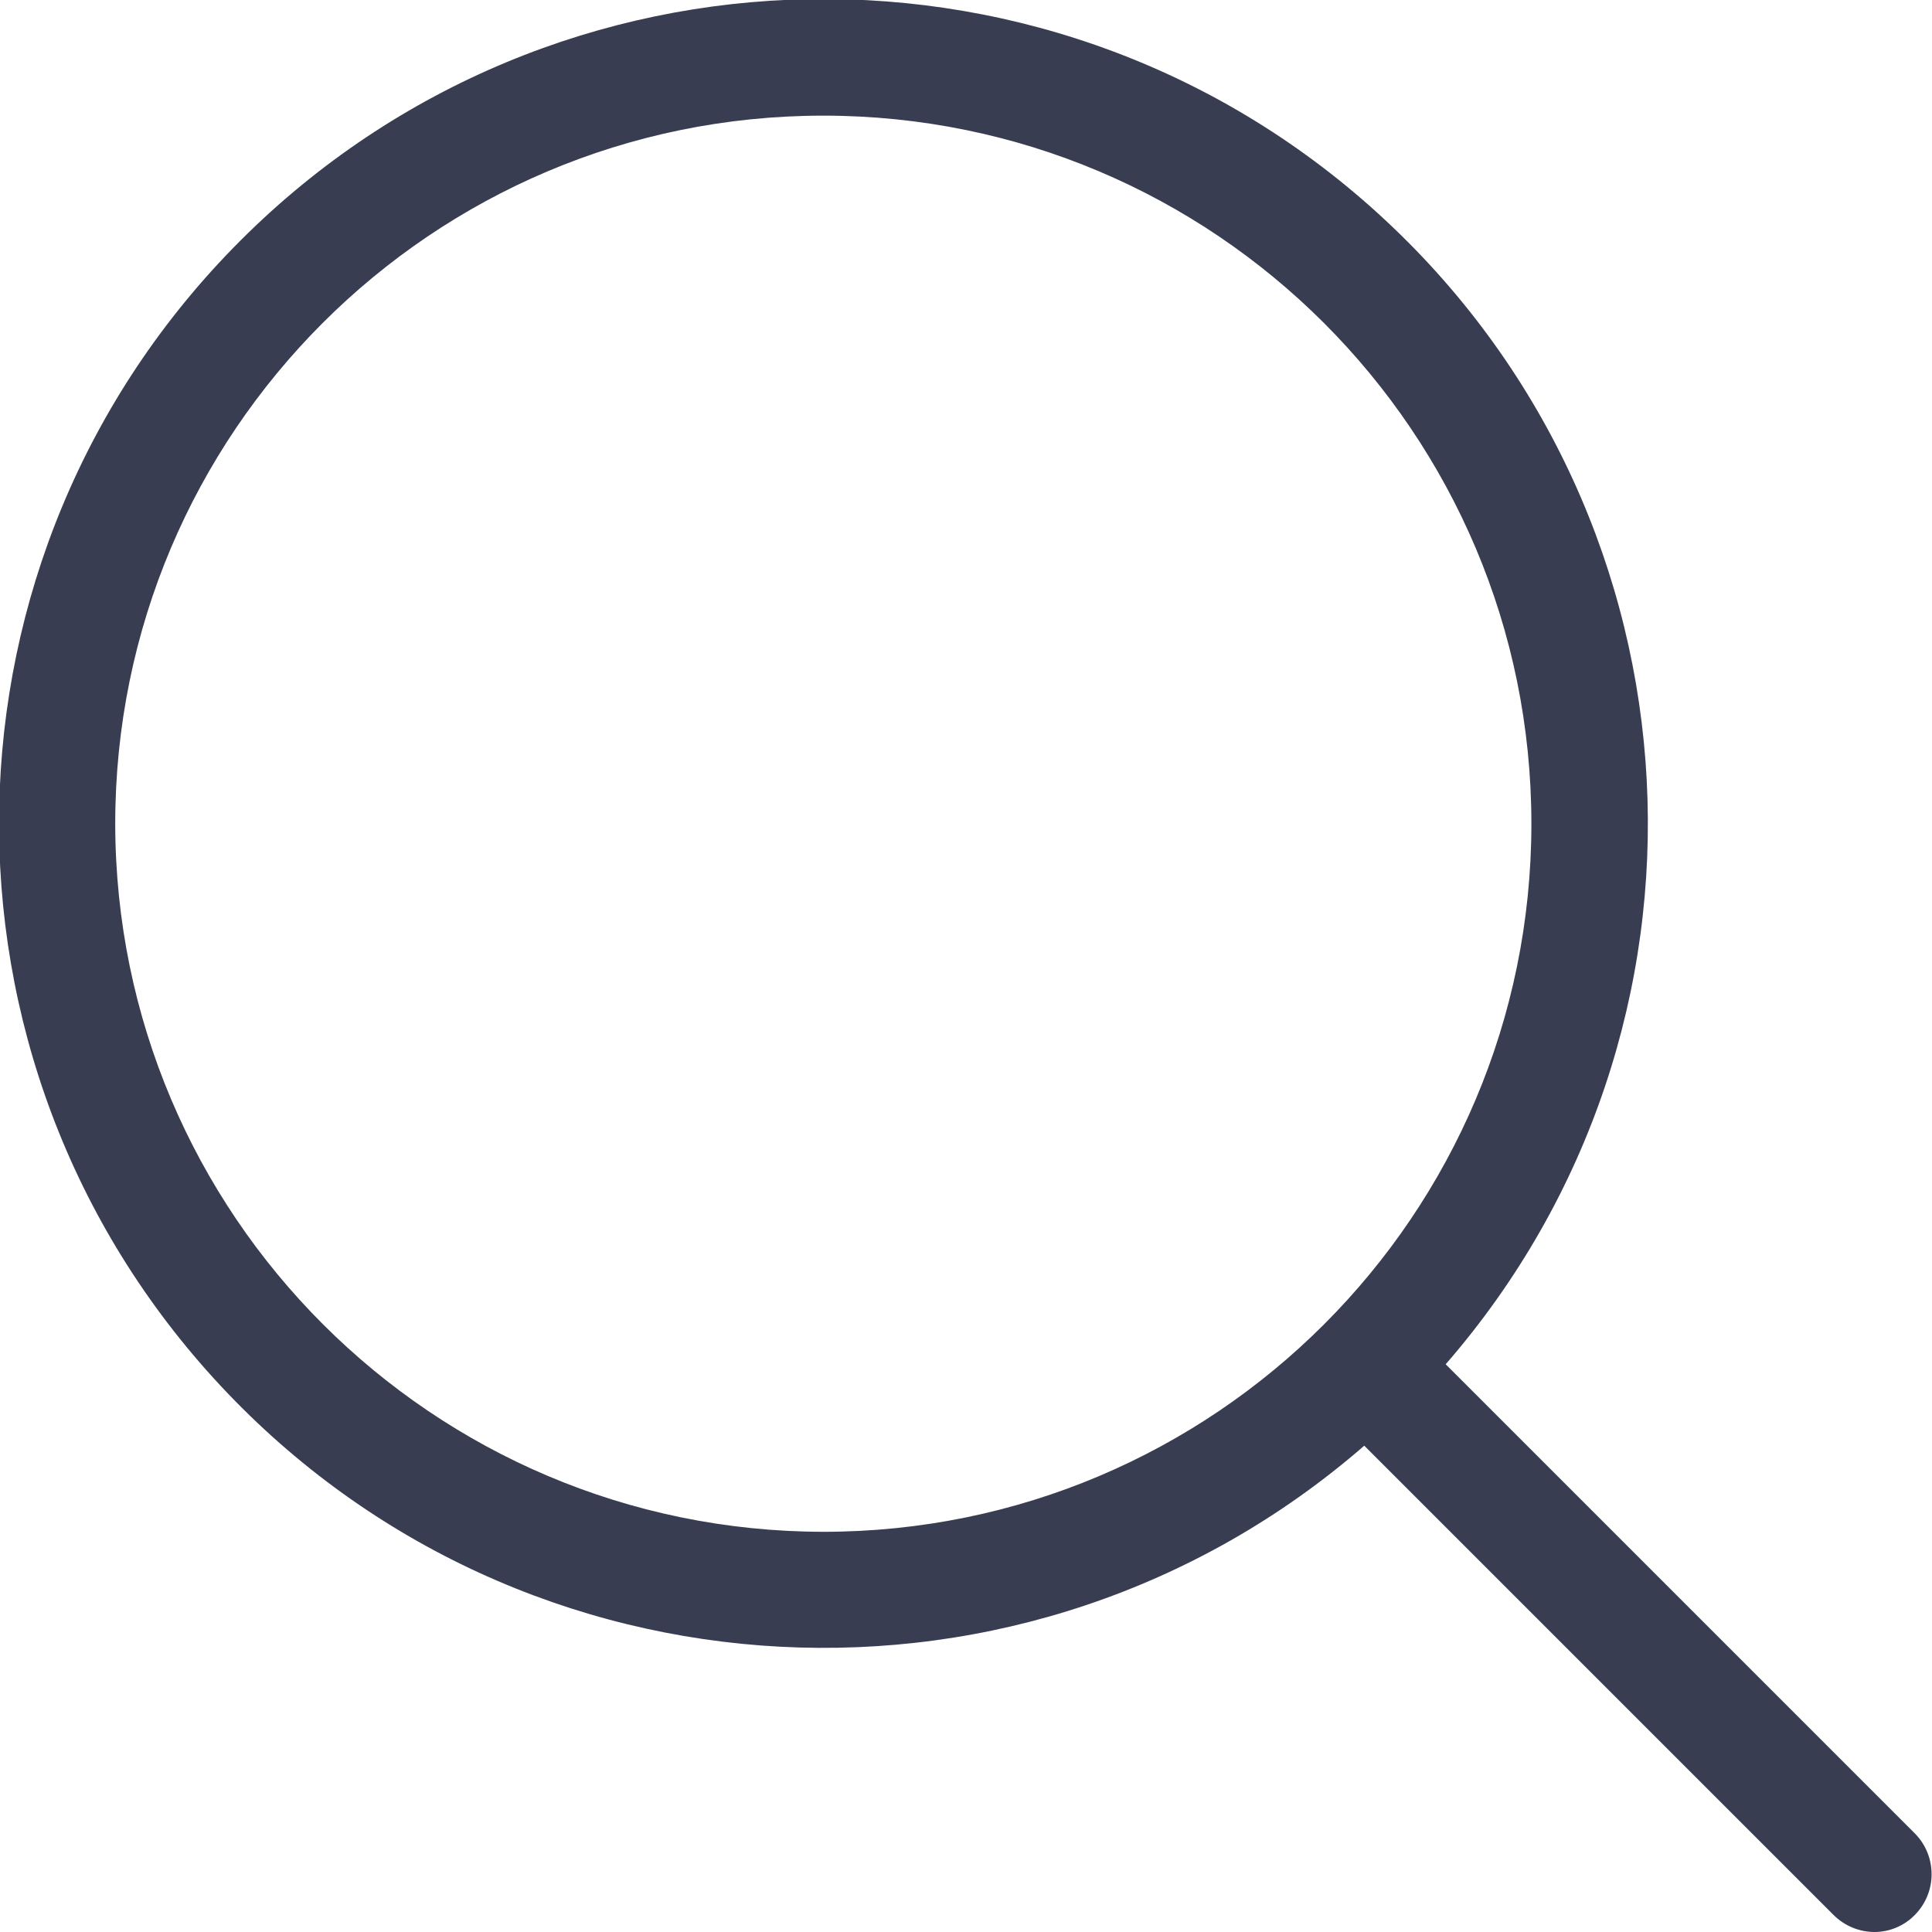
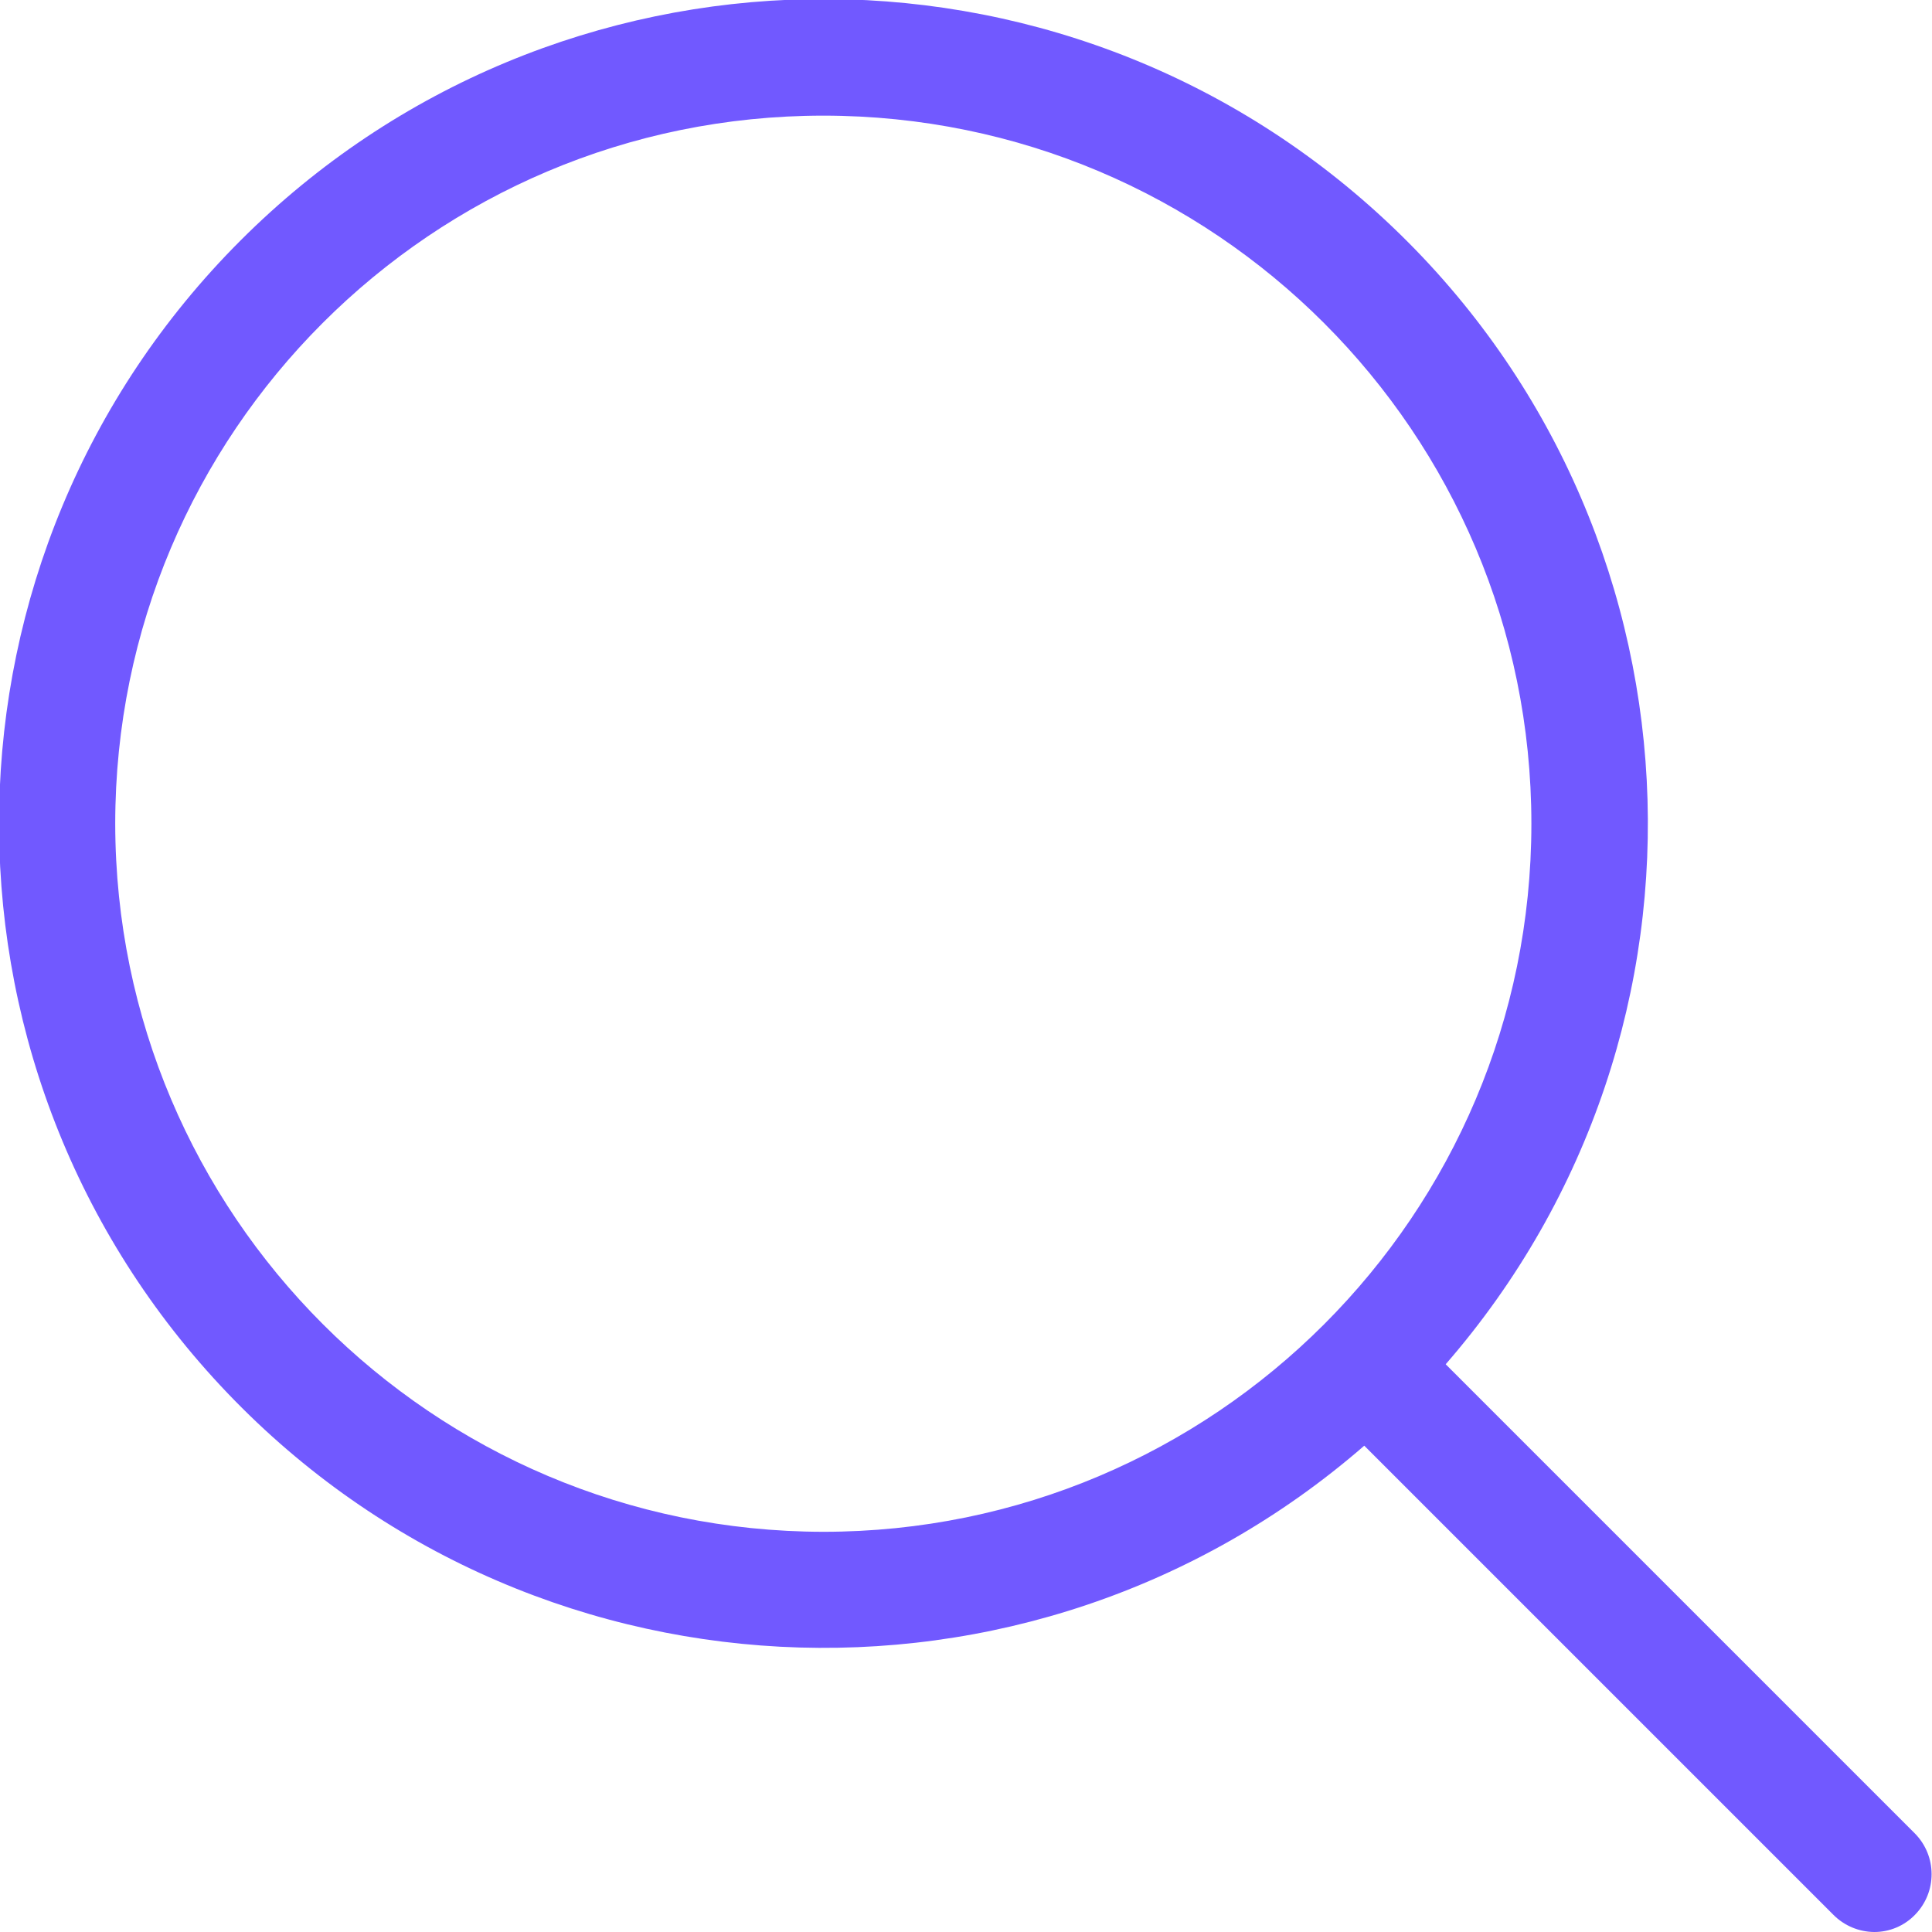
<svg xmlns="http://www.w3.org/2000/svg" width="13.997" height="14" viewBox="0 0 13.997 14">
-   <path fill="#383d51" d="M13.876 13.286l-3.4-3.4a5.974 5.974 0 10-.59.59l3.4 3.4a.422.422 0 00.295.124.409.409 0 00.295-.124.42.42 0 000-.59zM.835 5.969A5.131 5.131 0 115.966 11.1 5.137 5.137 0 01.835 5.969z" data-name="Path 5217" />
+   <path fill="#7159ff" d="M13.876 13.286l-3.4-3.4a5.974 5.974 0 10-.59.59l3.4 3.4a.422.422 0 00.295.124.409.409 0 00.295-.124.42.42 0 000-.59zM.835 5.969A5.131 5.131 0 115.966 11.1 5.137 5.137 0 01.835 5.969z" data-name="Path 5217" />
</svg>
